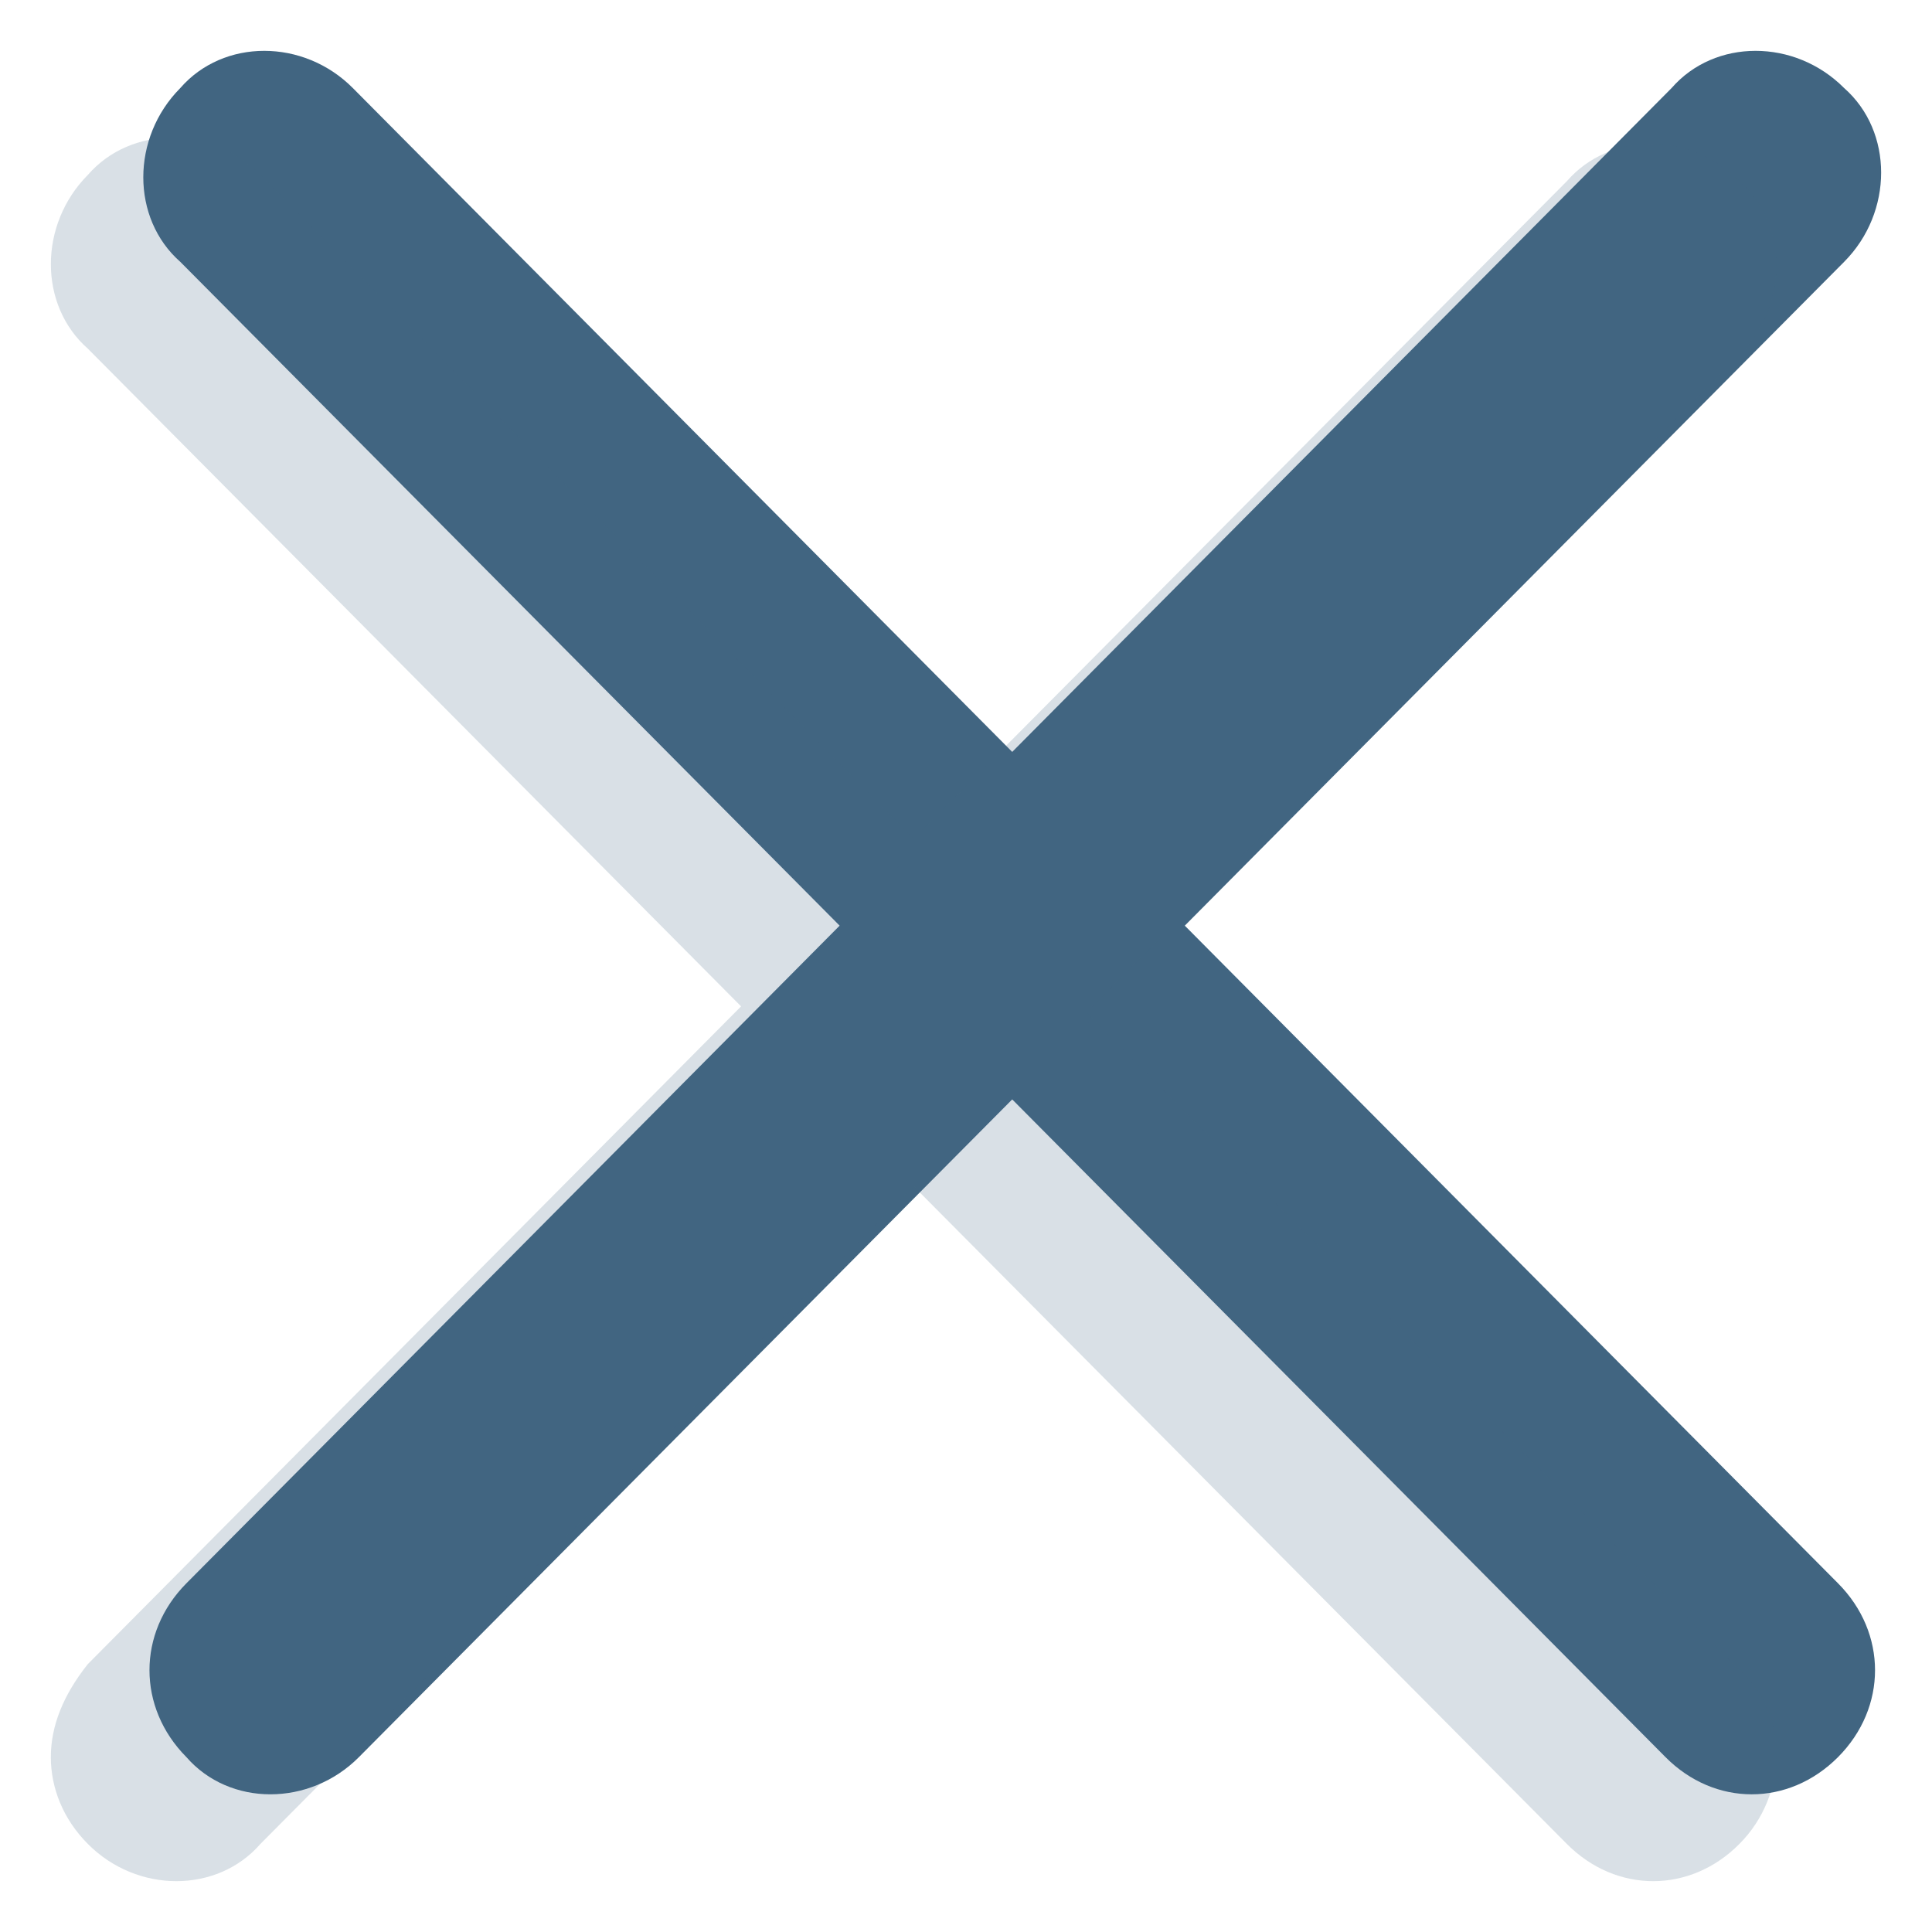
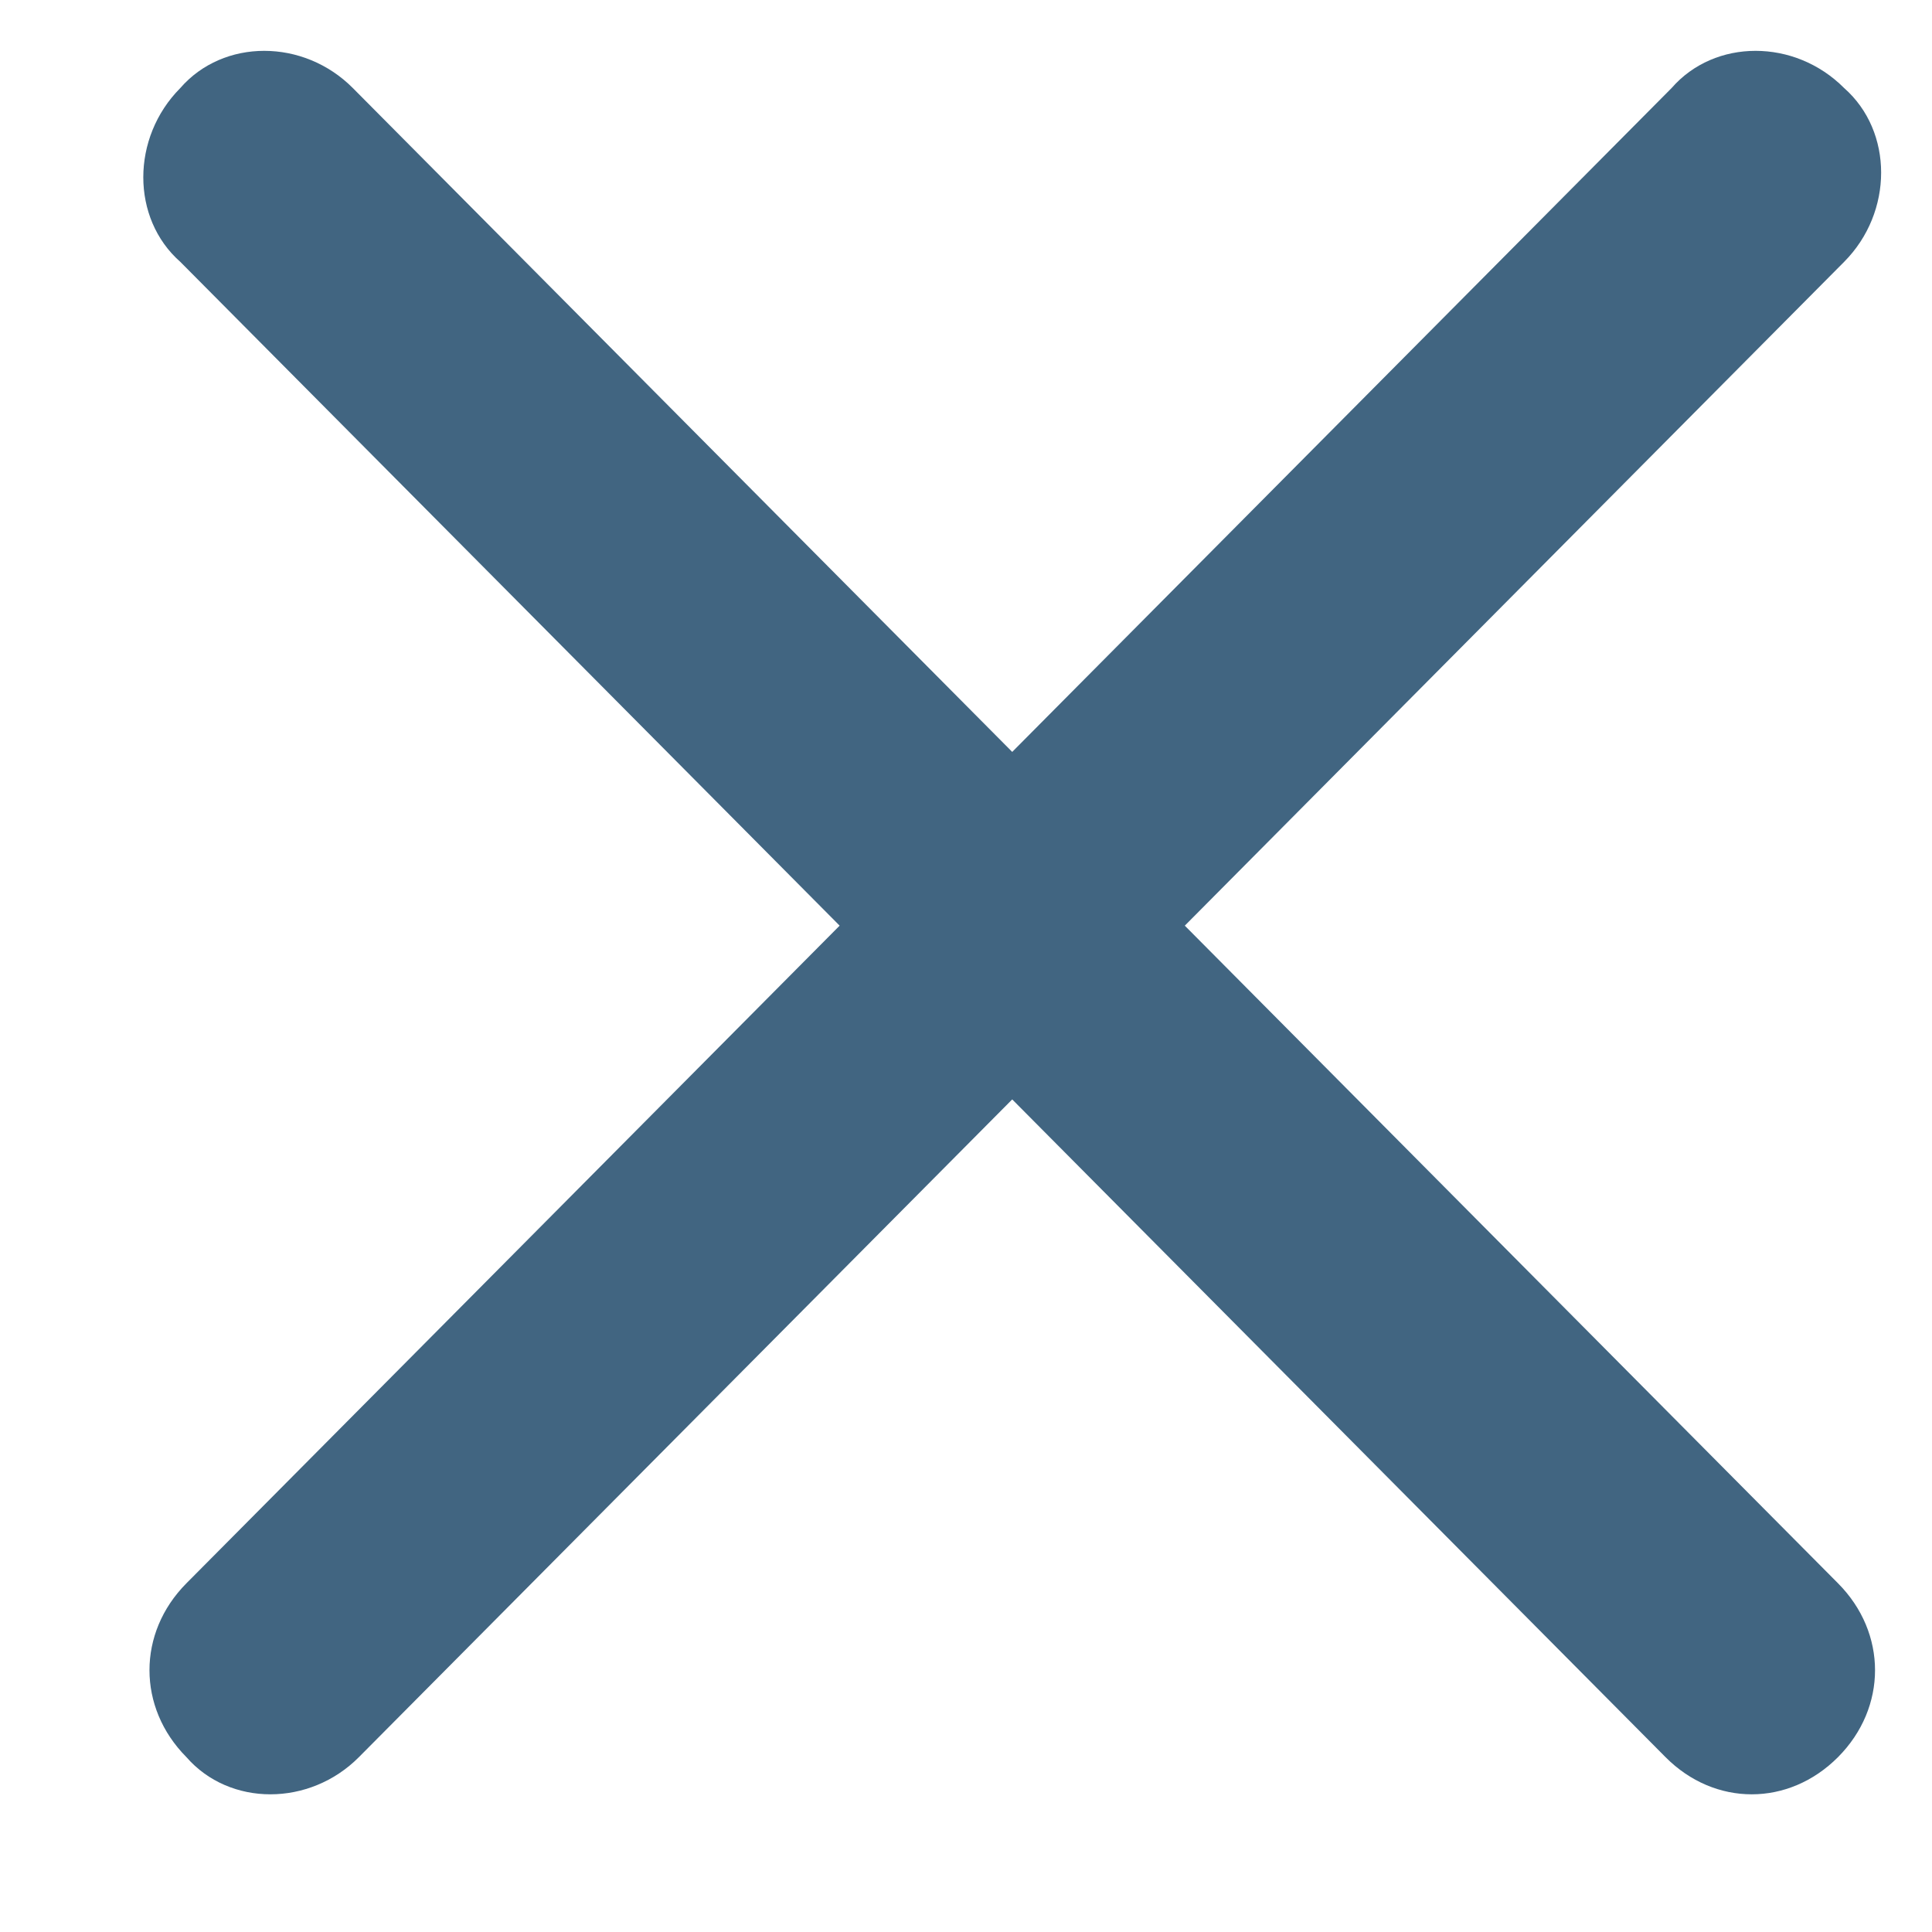
<svg xmlns="http://www.w3.org/2000/svg" width="19" height="19" viewBox="0 0 19 19" fill="none">
  <path d="M18.076 15.571L3.47 0.866C2.985 0.378 2.197 0.378 1.773 0.866C1.288 1.354 1.288 2.148 1.773 2.575L16.379 17.28C16.621 17.524 16.924 17.646 17.227 17.646C17.53 17.646 17.833 17.524 18.076 17.28C18.561 16.792 18.561 16.059 18.076 15.571Z" fill="#416581" />
  <path d="M3.53 17.28L18.136 2.575C18.621 2.087 18.621 1.293 18.136 0.866C17.651 0.378 16.864 0.378 16.439 0.866L1.833 15.571C1.591 15.815 1.47 16.12 1.47 16.425C1.47 16.731 1.591 17.036 1.833 17.28C2.258 17.768 3.045 17.768 3.53 17.28Z" fill="#416581" />
-   <path opacity="0.2" d="M0.5 17.28C0.5 17.585 0.621 17.89 0.864 18.134C1.348 18.622 2.136 18.622 2.561 18.134L8.985 11.666L15.409 18.134C15.652 18.378 15.954 18.5 16.258 18.5C16.561 18.5 16.864 18.378 17.106 18.134C17.591 17.646 17.591 16.853 17.106 16.426L10.682 9.958L17.106 3.49C17.591 3.002 17.591 2.209 17.106 1.782C16.621 1.293 15.833 1.293 15.409 1.782L8.985 8.249L2.561 1.72C2.076 1.232 1.288 1.232 0.864 1.72C0.379 2.209 0.379 3.002 0.864 3.429L7.288 9.897L0.864 16.365C0.621 16.67 0.5 16.975 0.5 17.28Z" fill="#416581" />
</svg>
